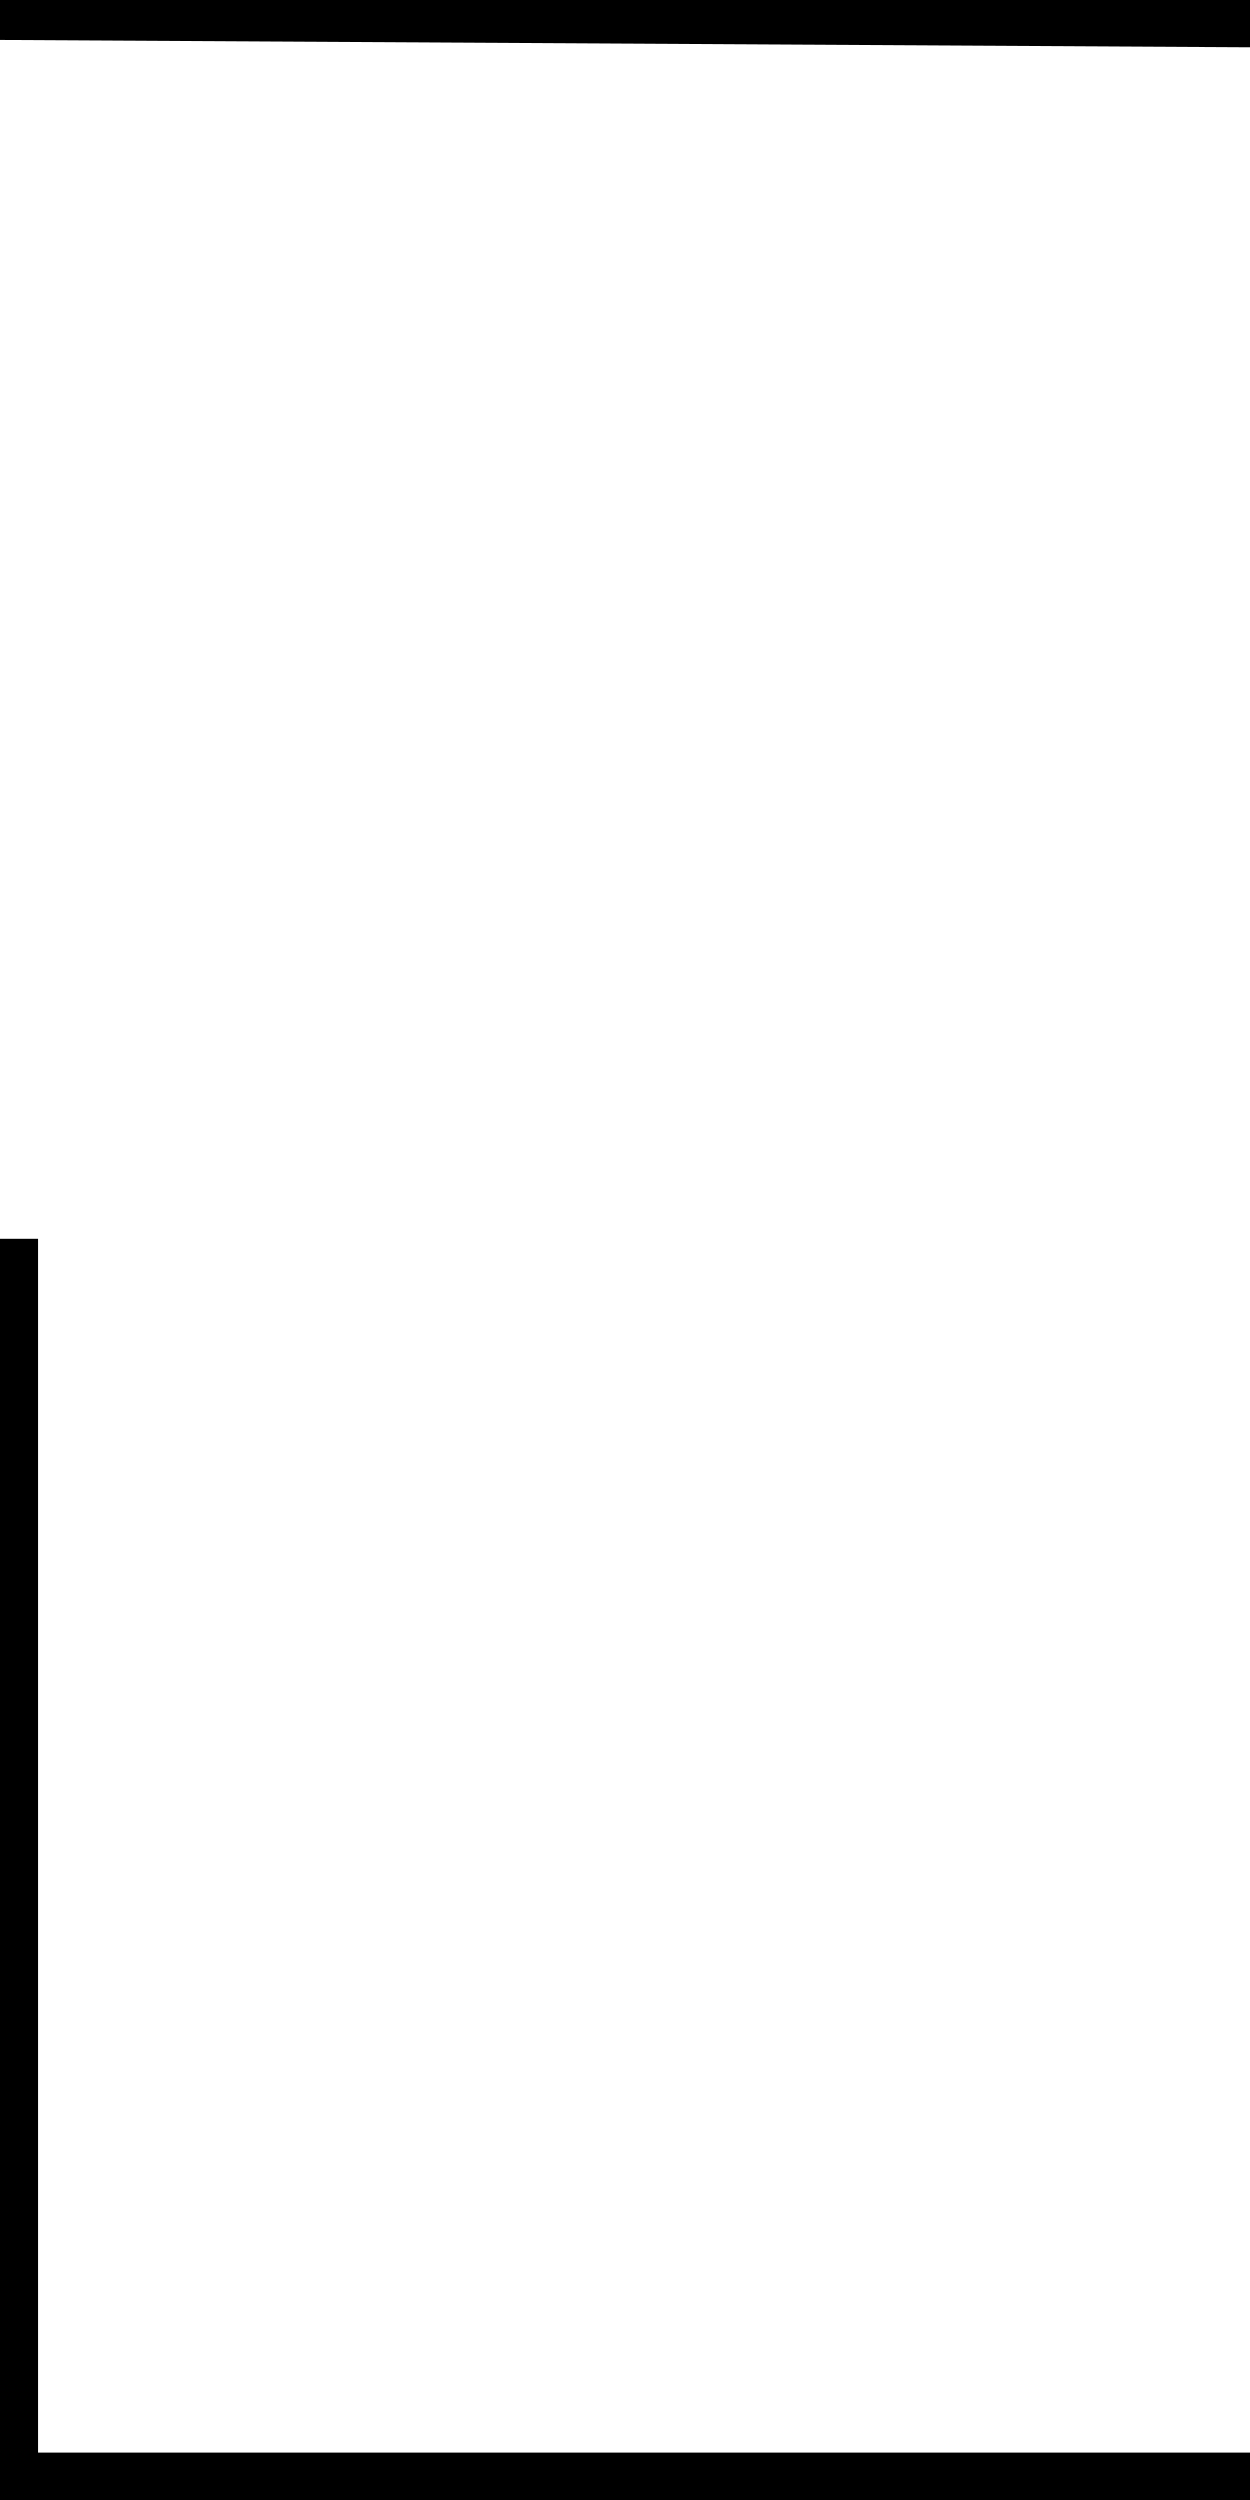
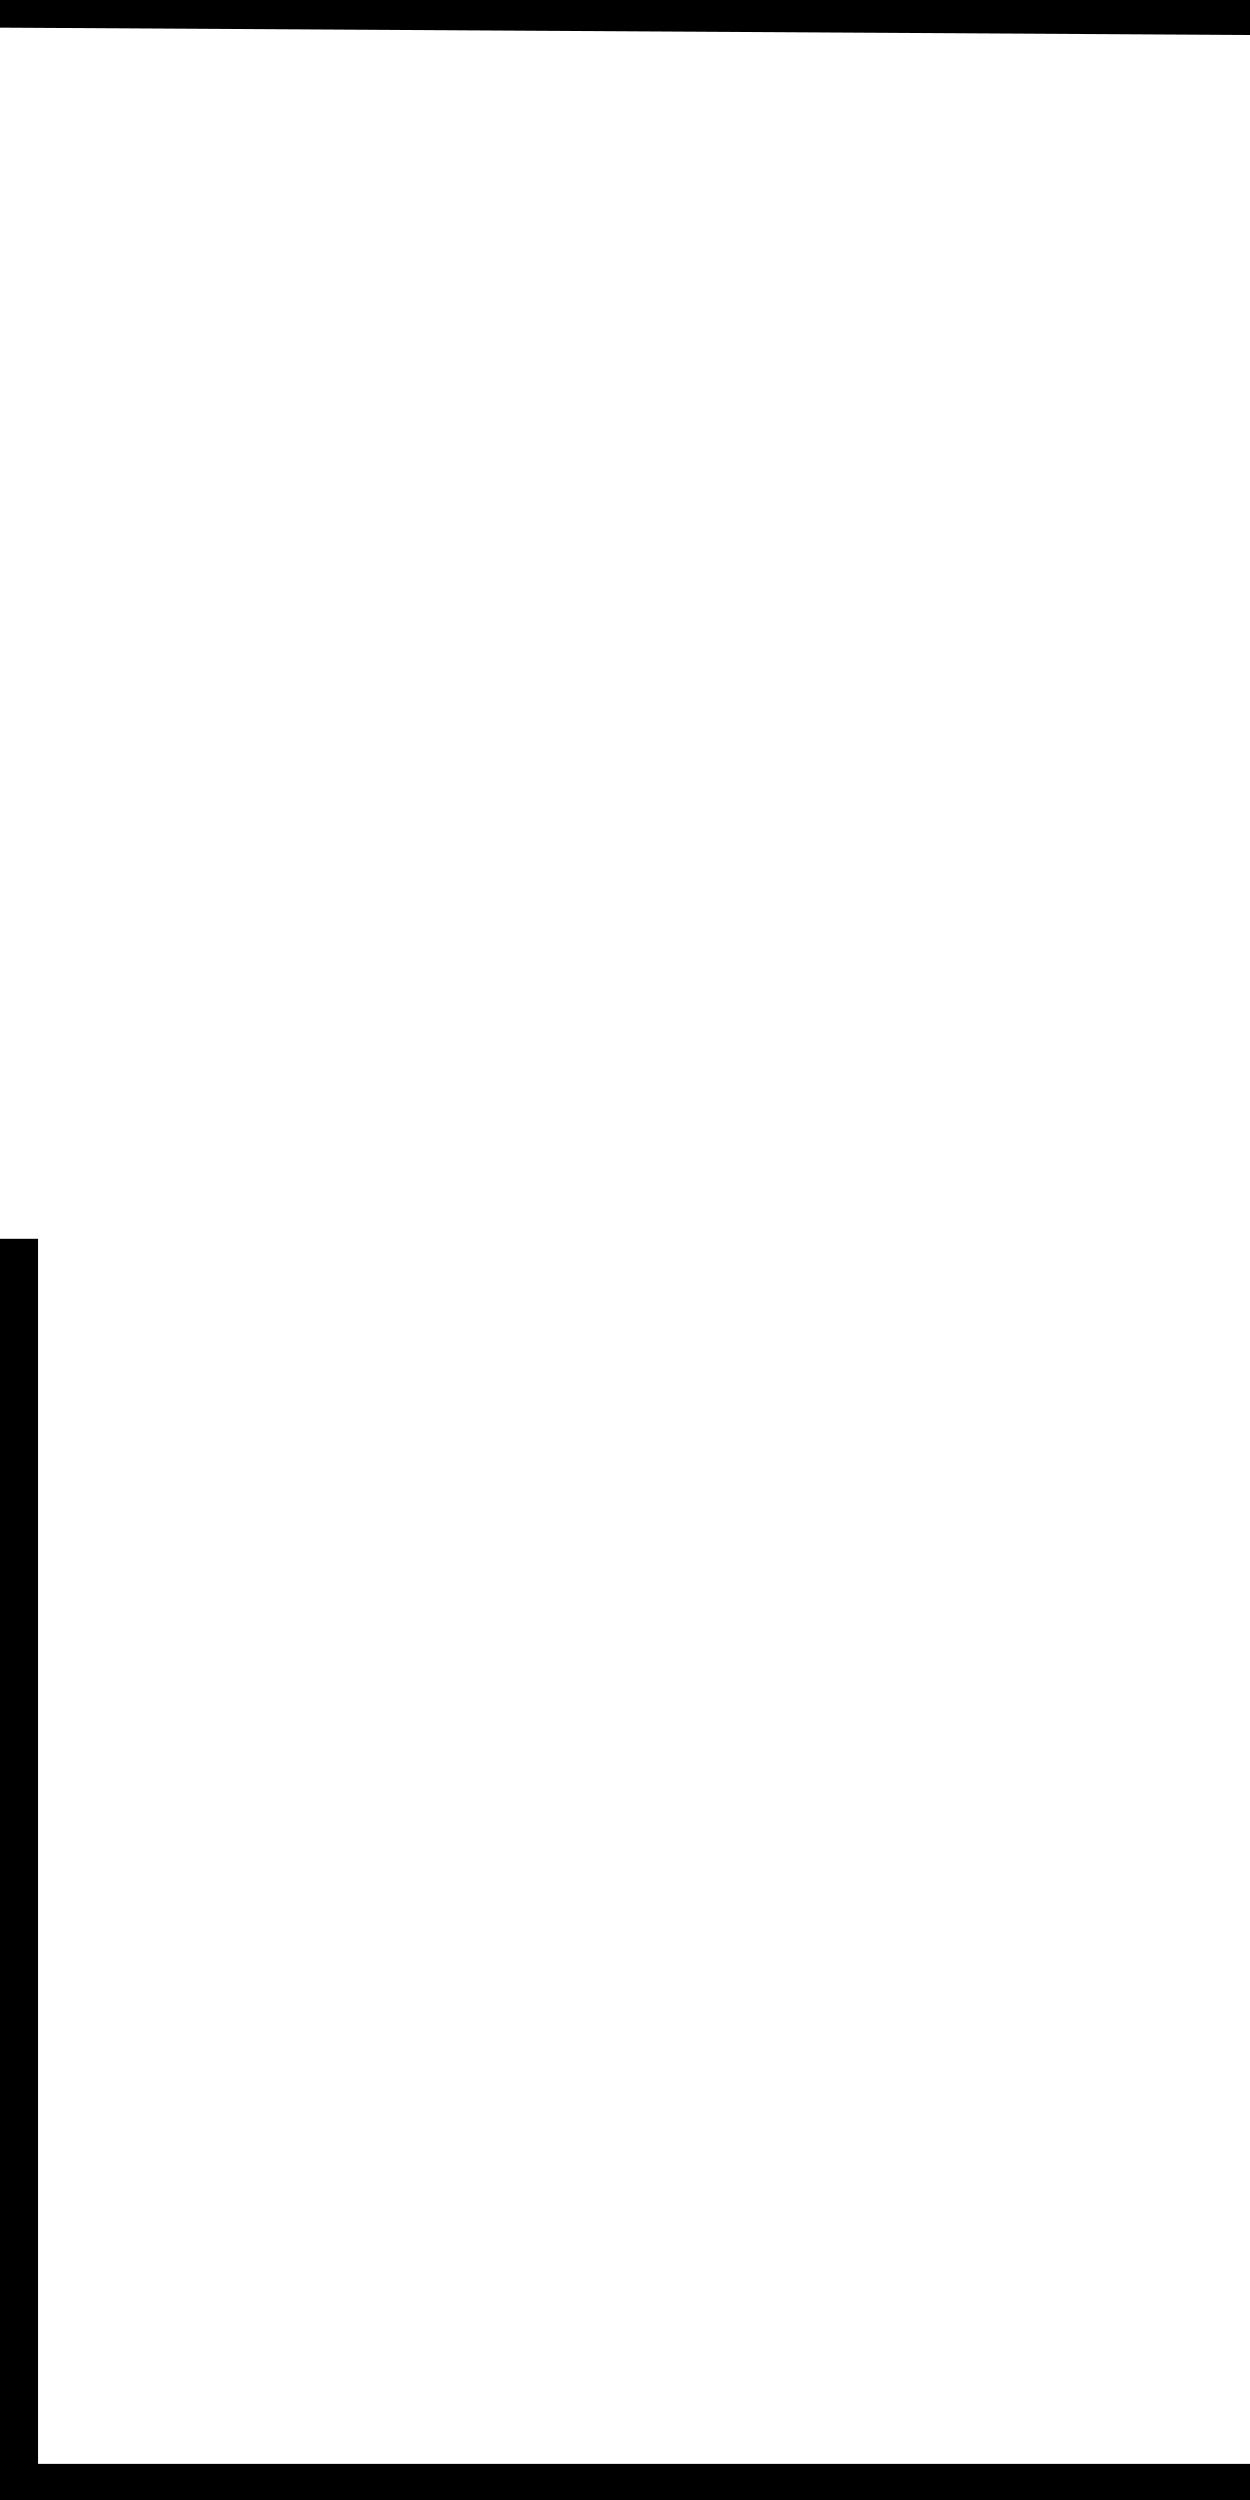
<svg xmlns="http://www.w3.org/2000/svg" width="50" height="100" version="1.1" xml:space="preserve">
  <g>
    <g id="svg_3" />
    <g id="svg_4" />
    <g id="svg_5" />
    <g id="svg_6" />
    <g id="svg_7" />
    <g id="svg_8" />
    <g id="svg_9" />
    <g id="svg_10" />
    <g id="svg_11" />
    <g id="svg_12" />
    <g id="svg_13" />
    <g id="svg_14" />
    <g id="svg_15" />
    <g id="svg_16" />
    <g id="svg_17" />
    <rect fill="none" stroke="#000000" stroke-width="2" x="73.468" y="62.255" width="0" height="0.557" id="svg_20" />
-     <line stroke="#000000" id="svg_22" y2="0.896" x2="50.672" y1="0.597" x1="-0.075" stroke-width="2" fill="none" />
-     <line id="svg_25" y2="99.104" x2="-3.358" y1="99.104" x1="50.075" stroke-width="2" stroke="#000000" fill="none" />
+     <line stroke="#000000" id="svg_22" y2="0.404" x2="50.672" y1="0.105" x1="-0.075" stroke-width="2" fill="none" />
+     <line id="svg_25" y2="99.555" x2="-3.358" y1="99.555" x1="50.075" stroke-width="2" stroke="#000000" fill="none" />
    <line stroke="#000000" id="svg_26" y2="100" x2="0.522" y1="49.552" x1="0.522" stroke-width="2" fill="none" />
  </g>
</svg>
